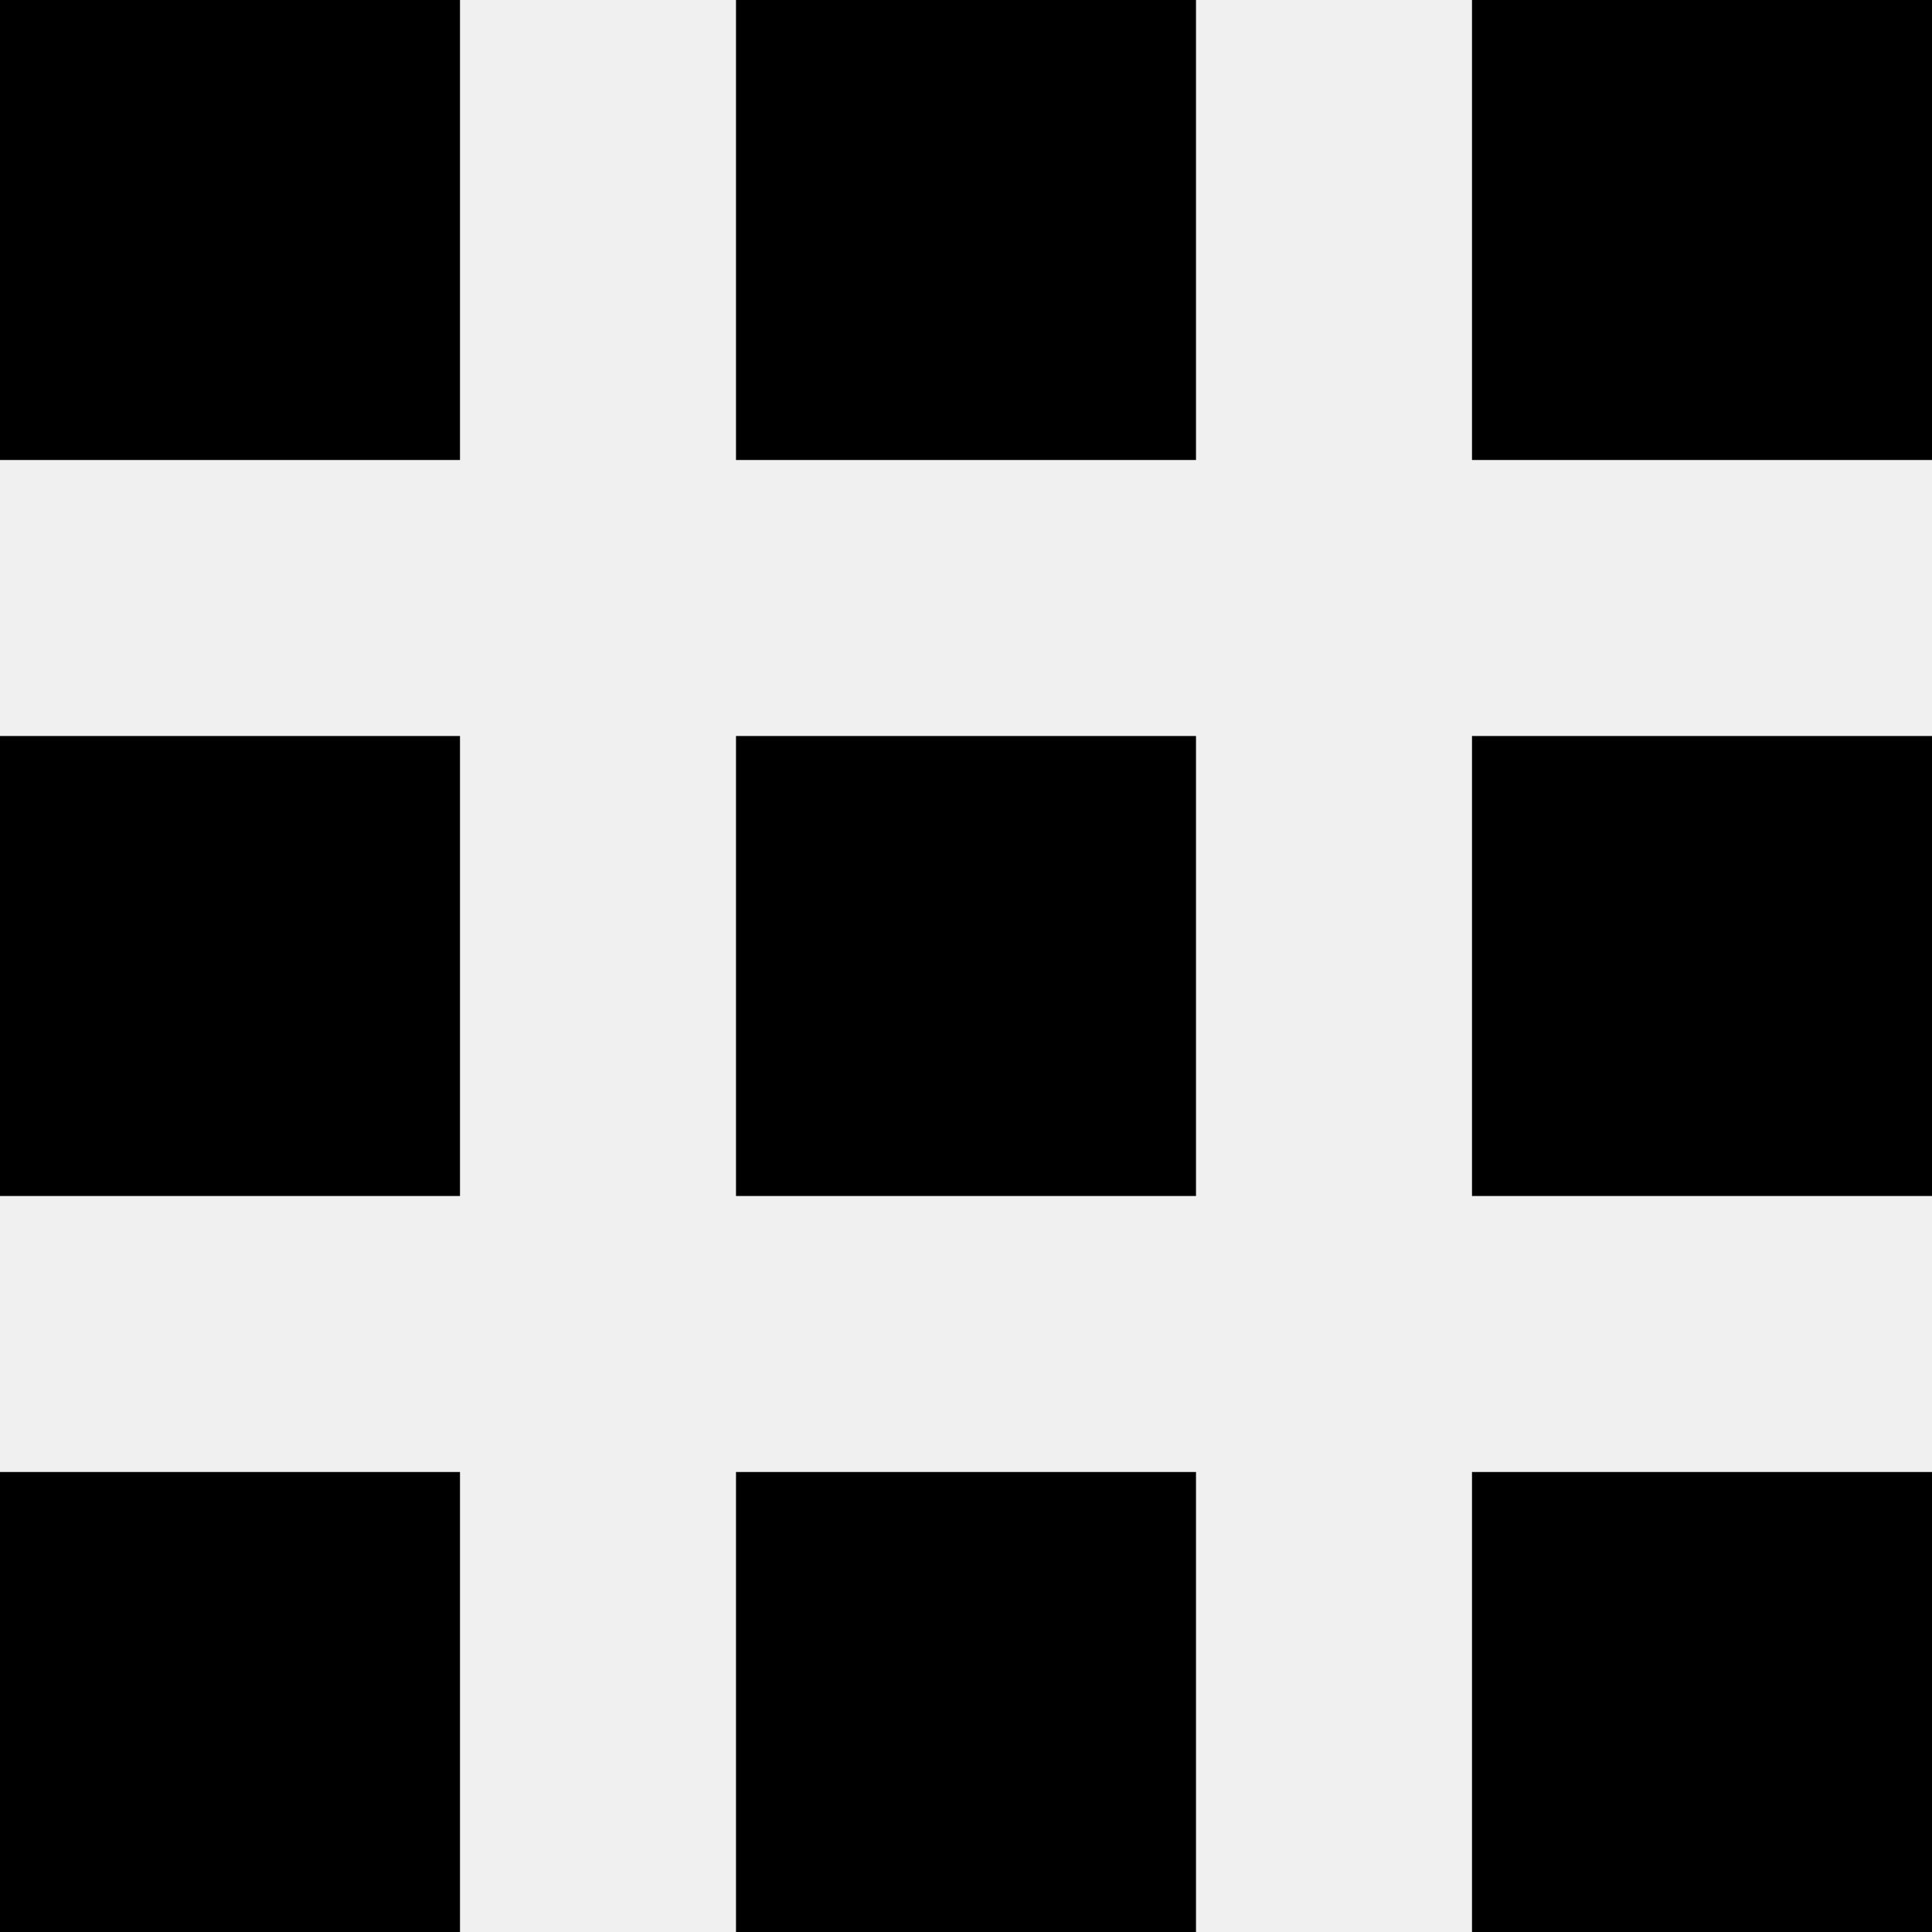
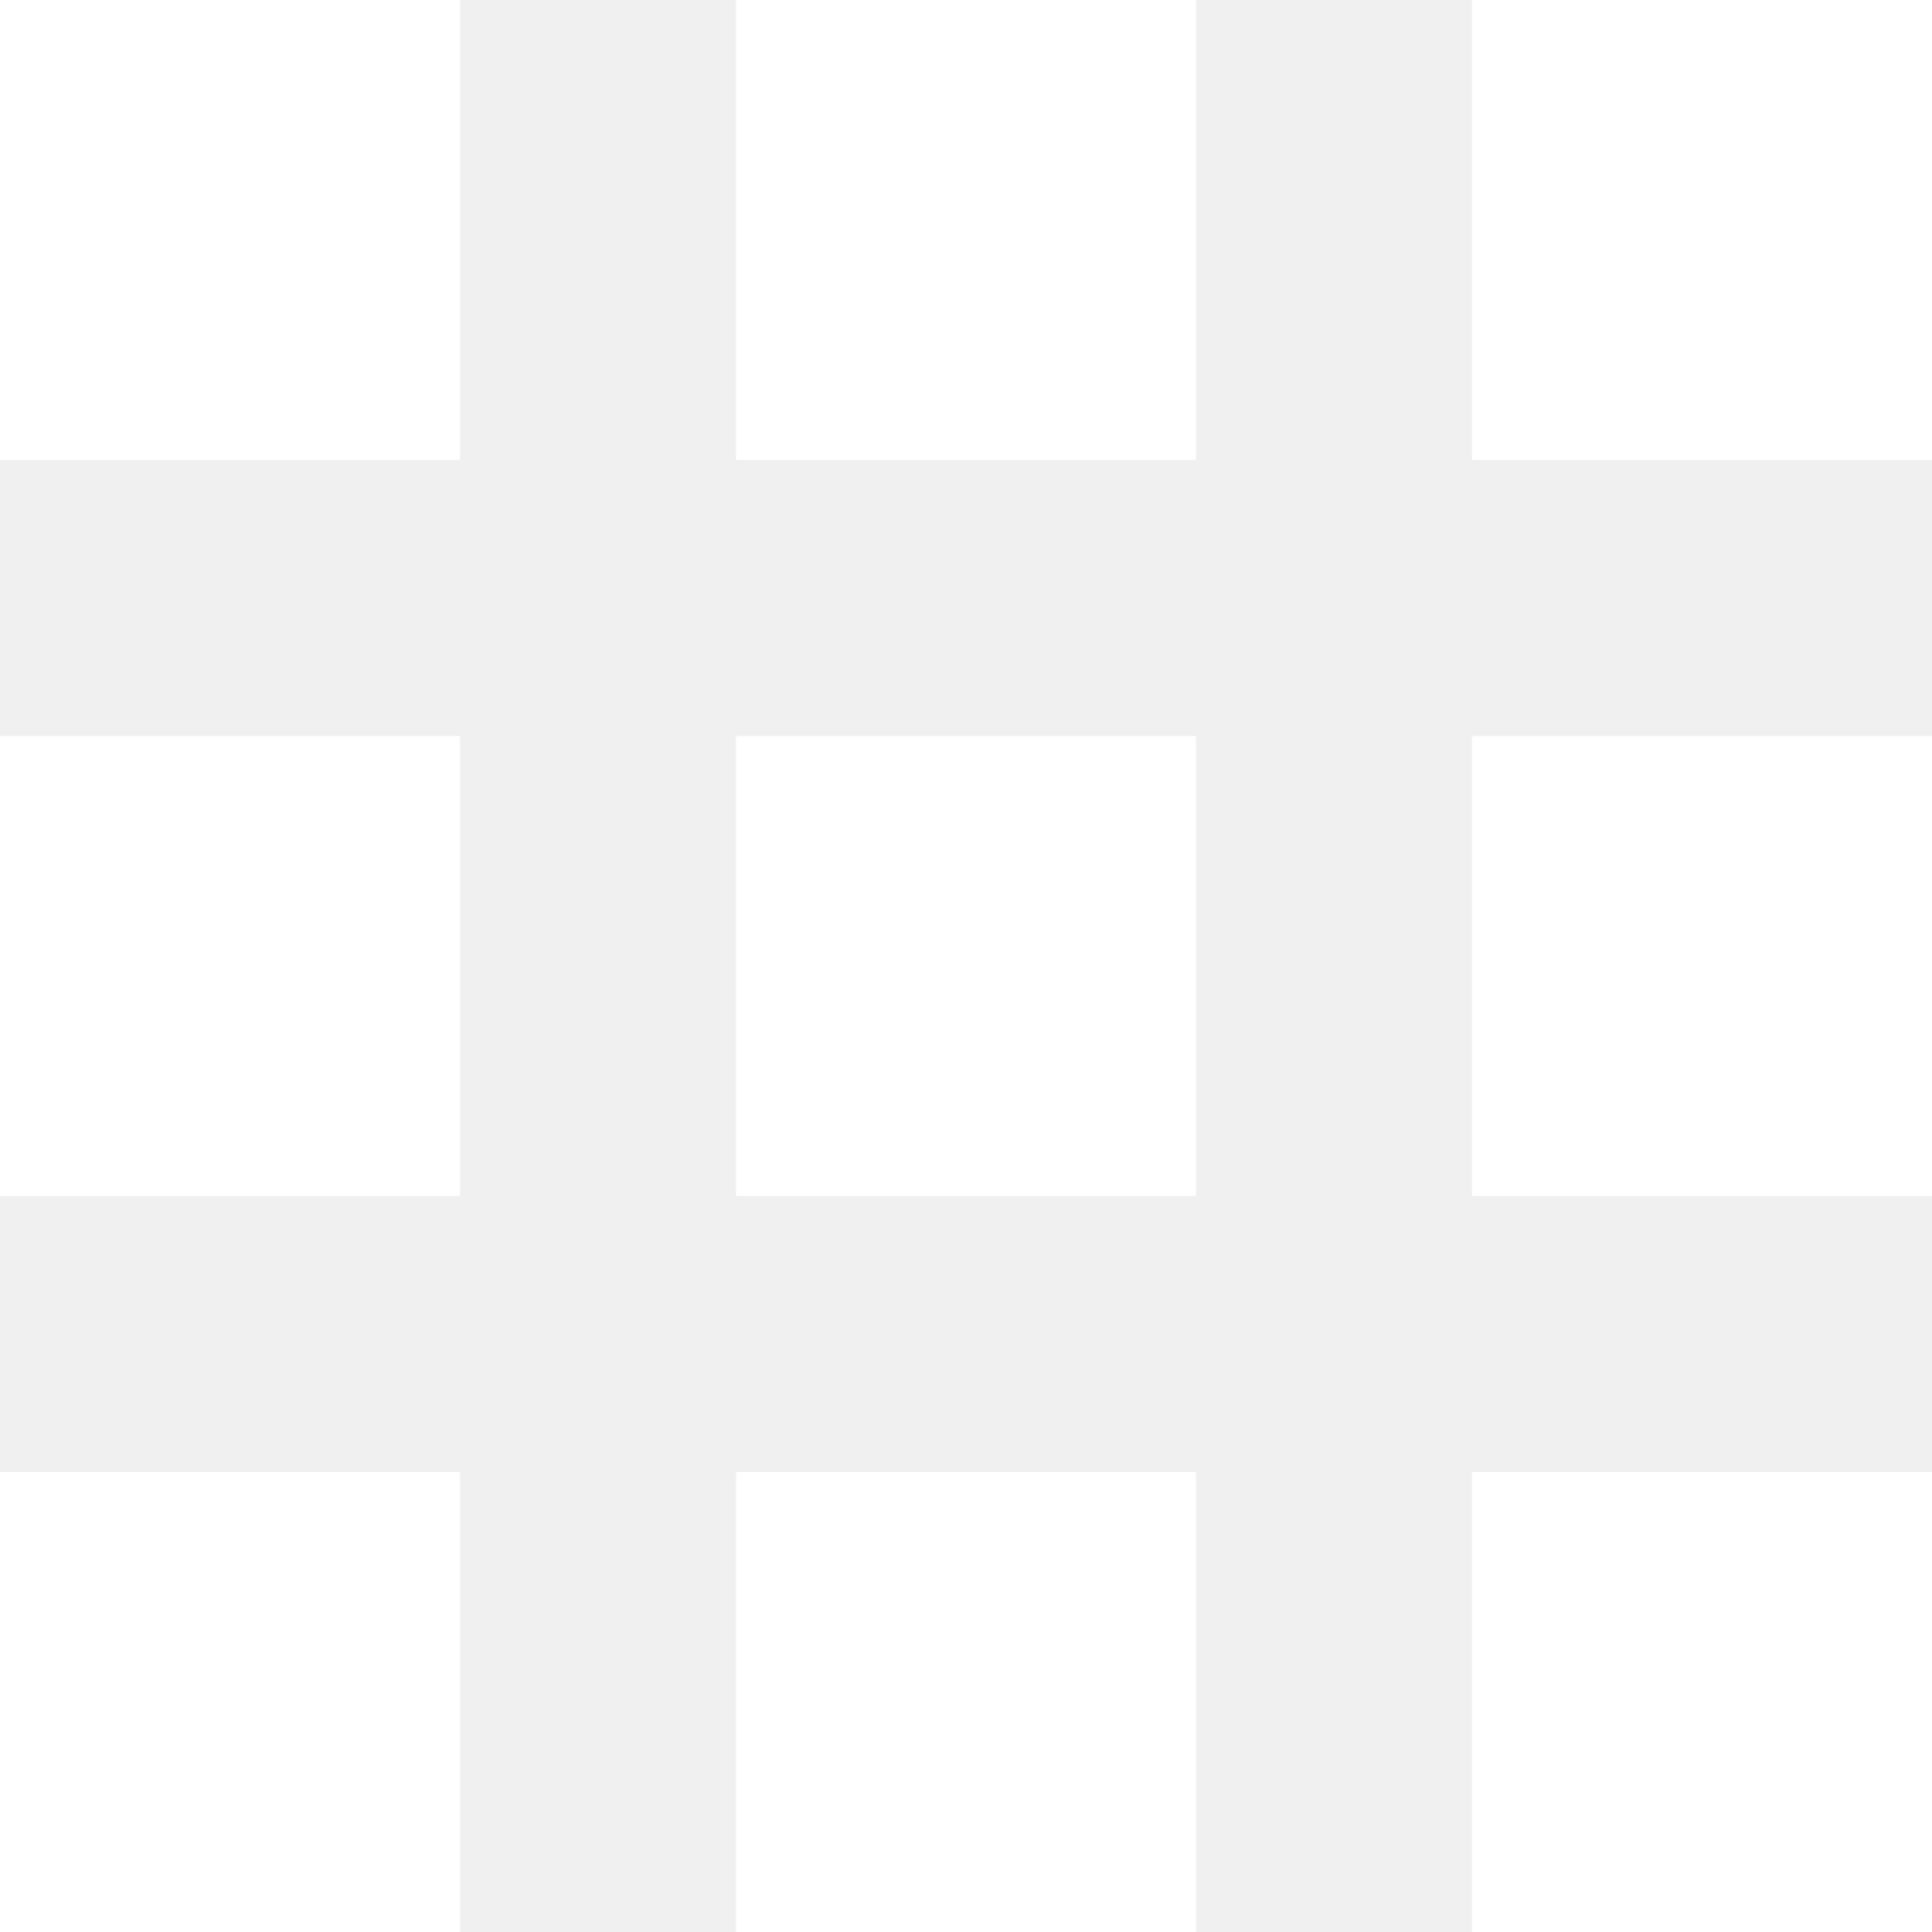
<svg xmlns="http://www.w3.org/2000/svg" width="21" height="21" viewBox="0 0 21 21" fill="none">
-   <rect width="5" height="5" fill="black" />
-   <rect x="8" width="5" height="5" fill="black" />
-   <rect x="16" width="5" height="5" fill="black" />
-   <rect y="8" width="5" height="5" fill="black" />
-   <rect x="8" y="8" width="5" height="5" fill="black" />
-   <rect x="16" y="8" width="5" height="5" fill="black" />
-   <rect y="16" width="5" height="5" fill="black" />
-   <rect x="8" y="16" width="5" height="5" fill="black" />
-   <rect x="16" y="16" width="5" height="5" fill="black" />
+   <rect width="5" height="5" fill="white" />
+   <rect x="8" width="5" height="5" fill="white" />
+   <rect x="16" width="5" height="5" fill="white" />
+   <rect y="8" width="5" height="5" fill="white" />
+   <rect x="8" y="8" width="5" height="5" fill="white" />
+   <rect x="16" y="8" width="5" height="5" fill="white" />
+   <rect y="16" width="5" height="5" fill="white" />
+   <rect x="8" y="16" width="5" height="5" fill="white" />
+   <rect x="16" y="16" width="5" height="5" fill="white" />
</svg>
